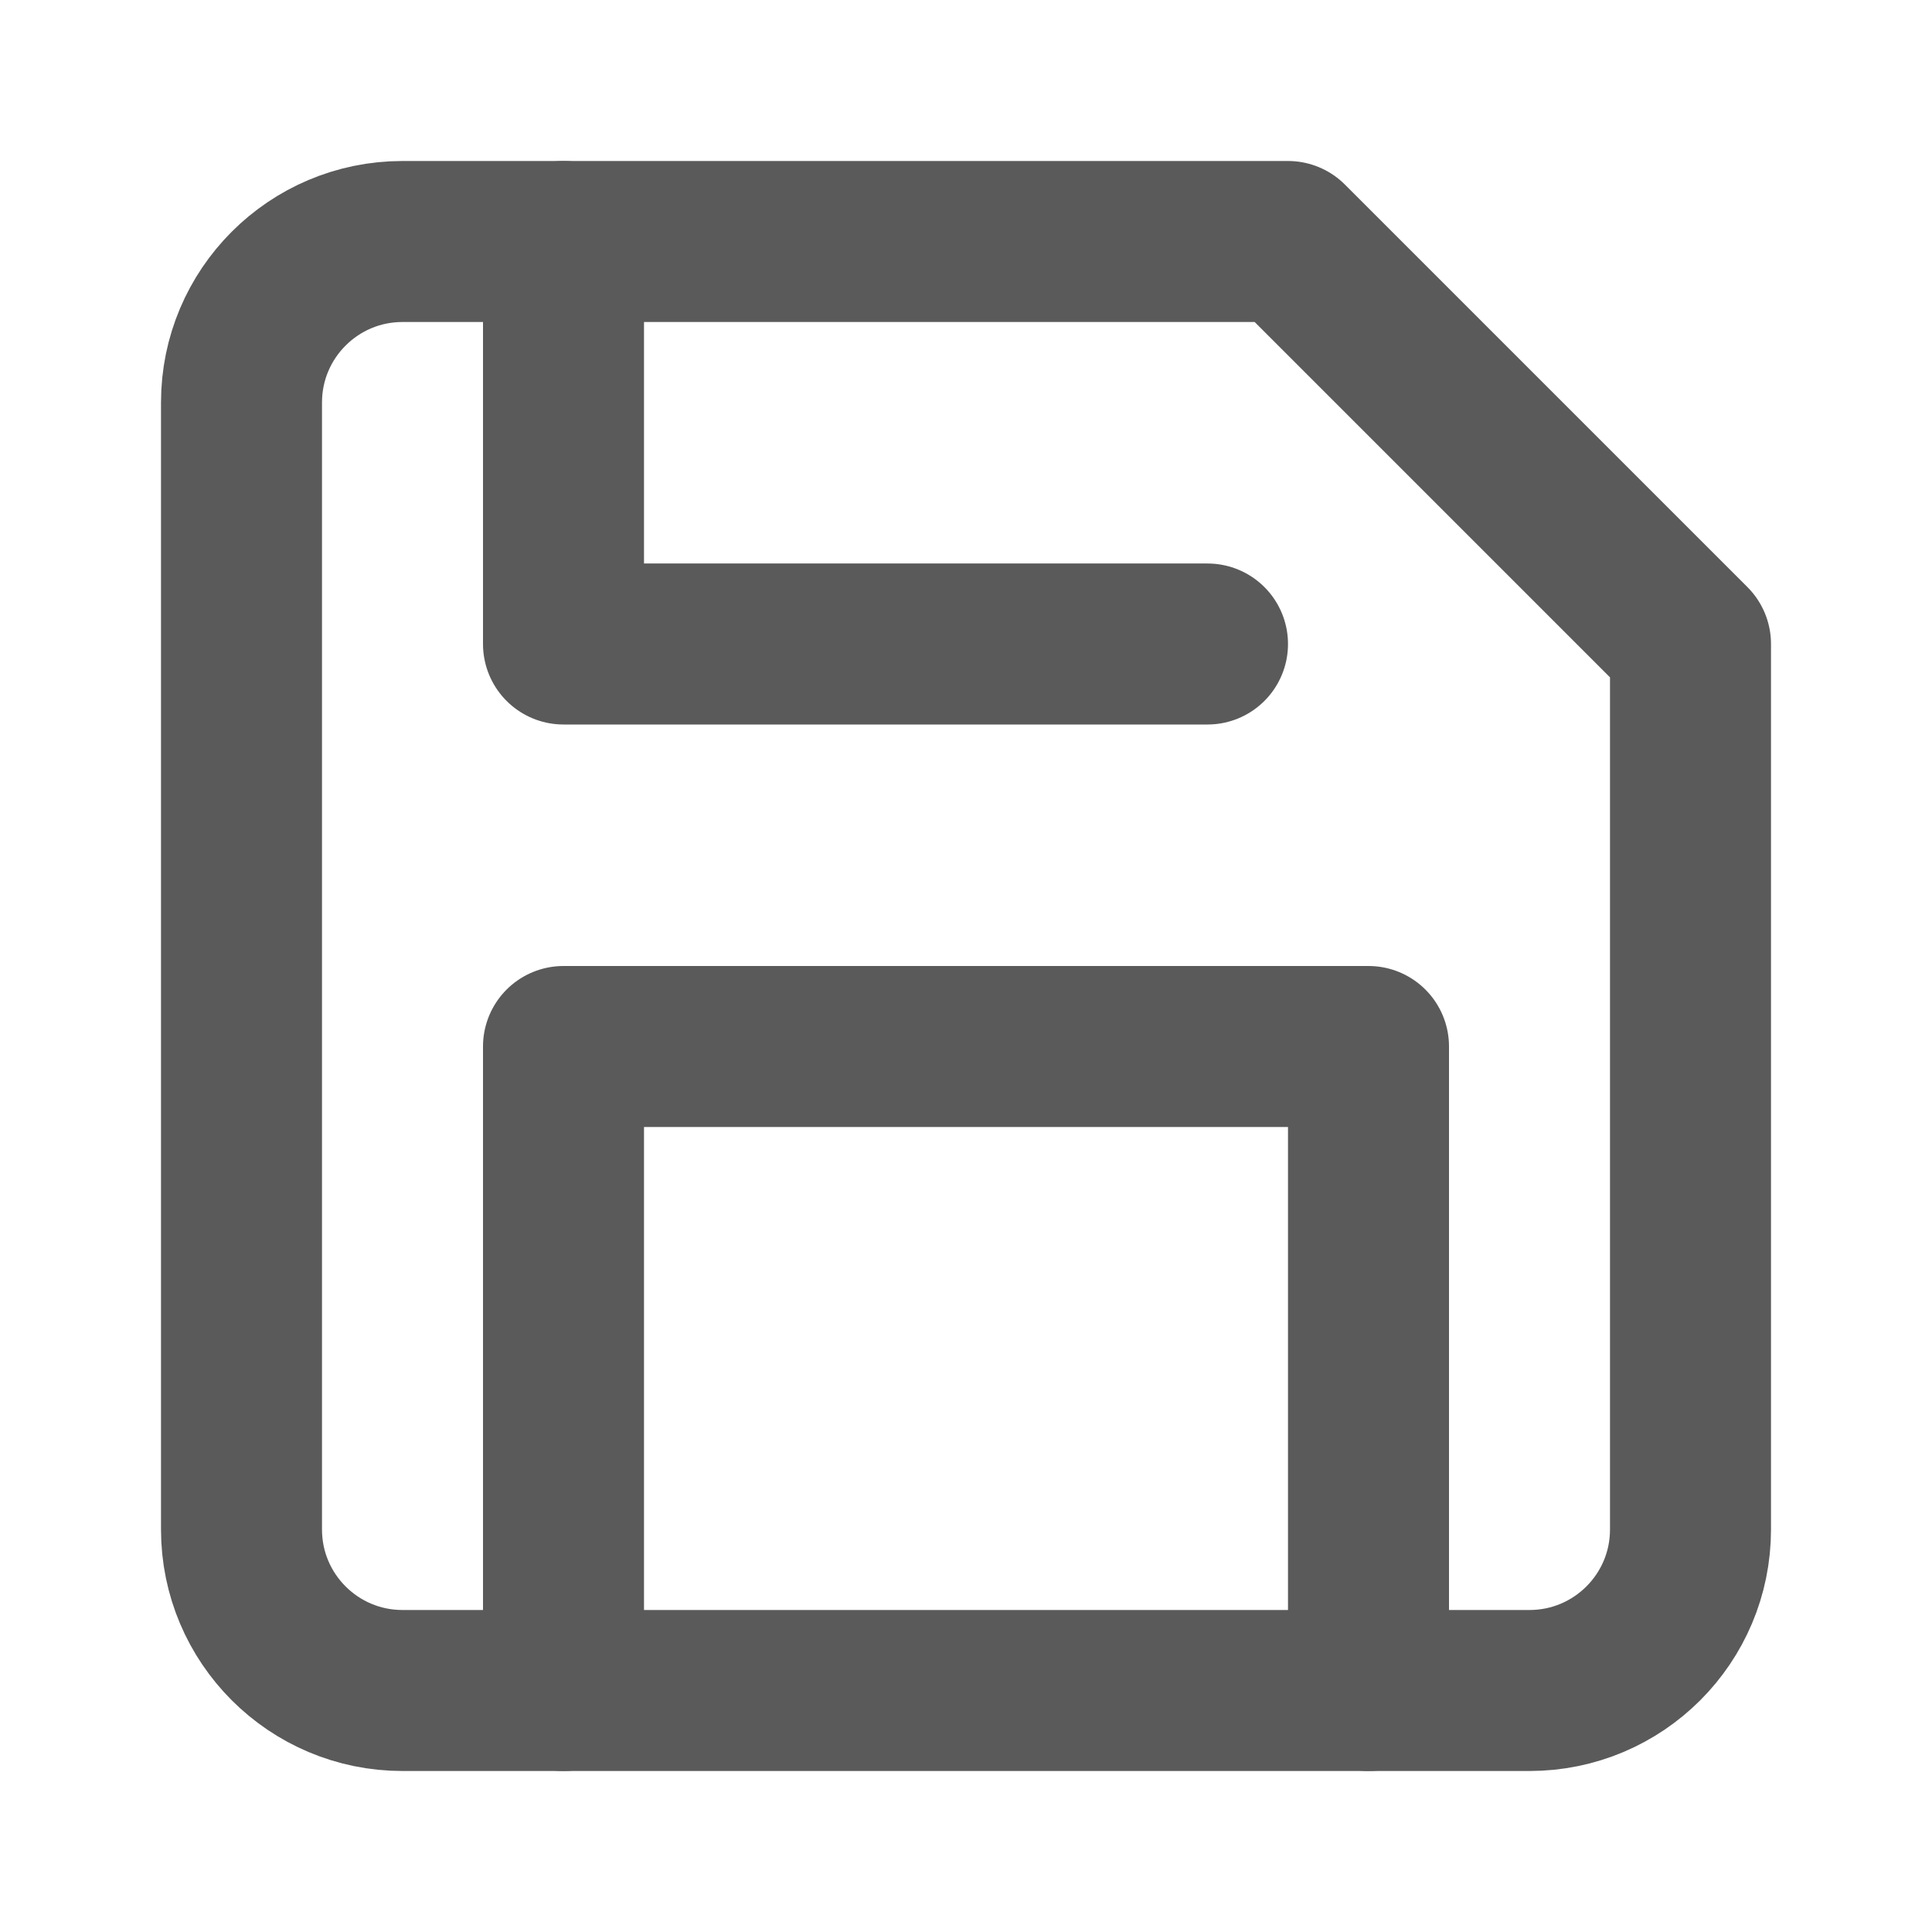
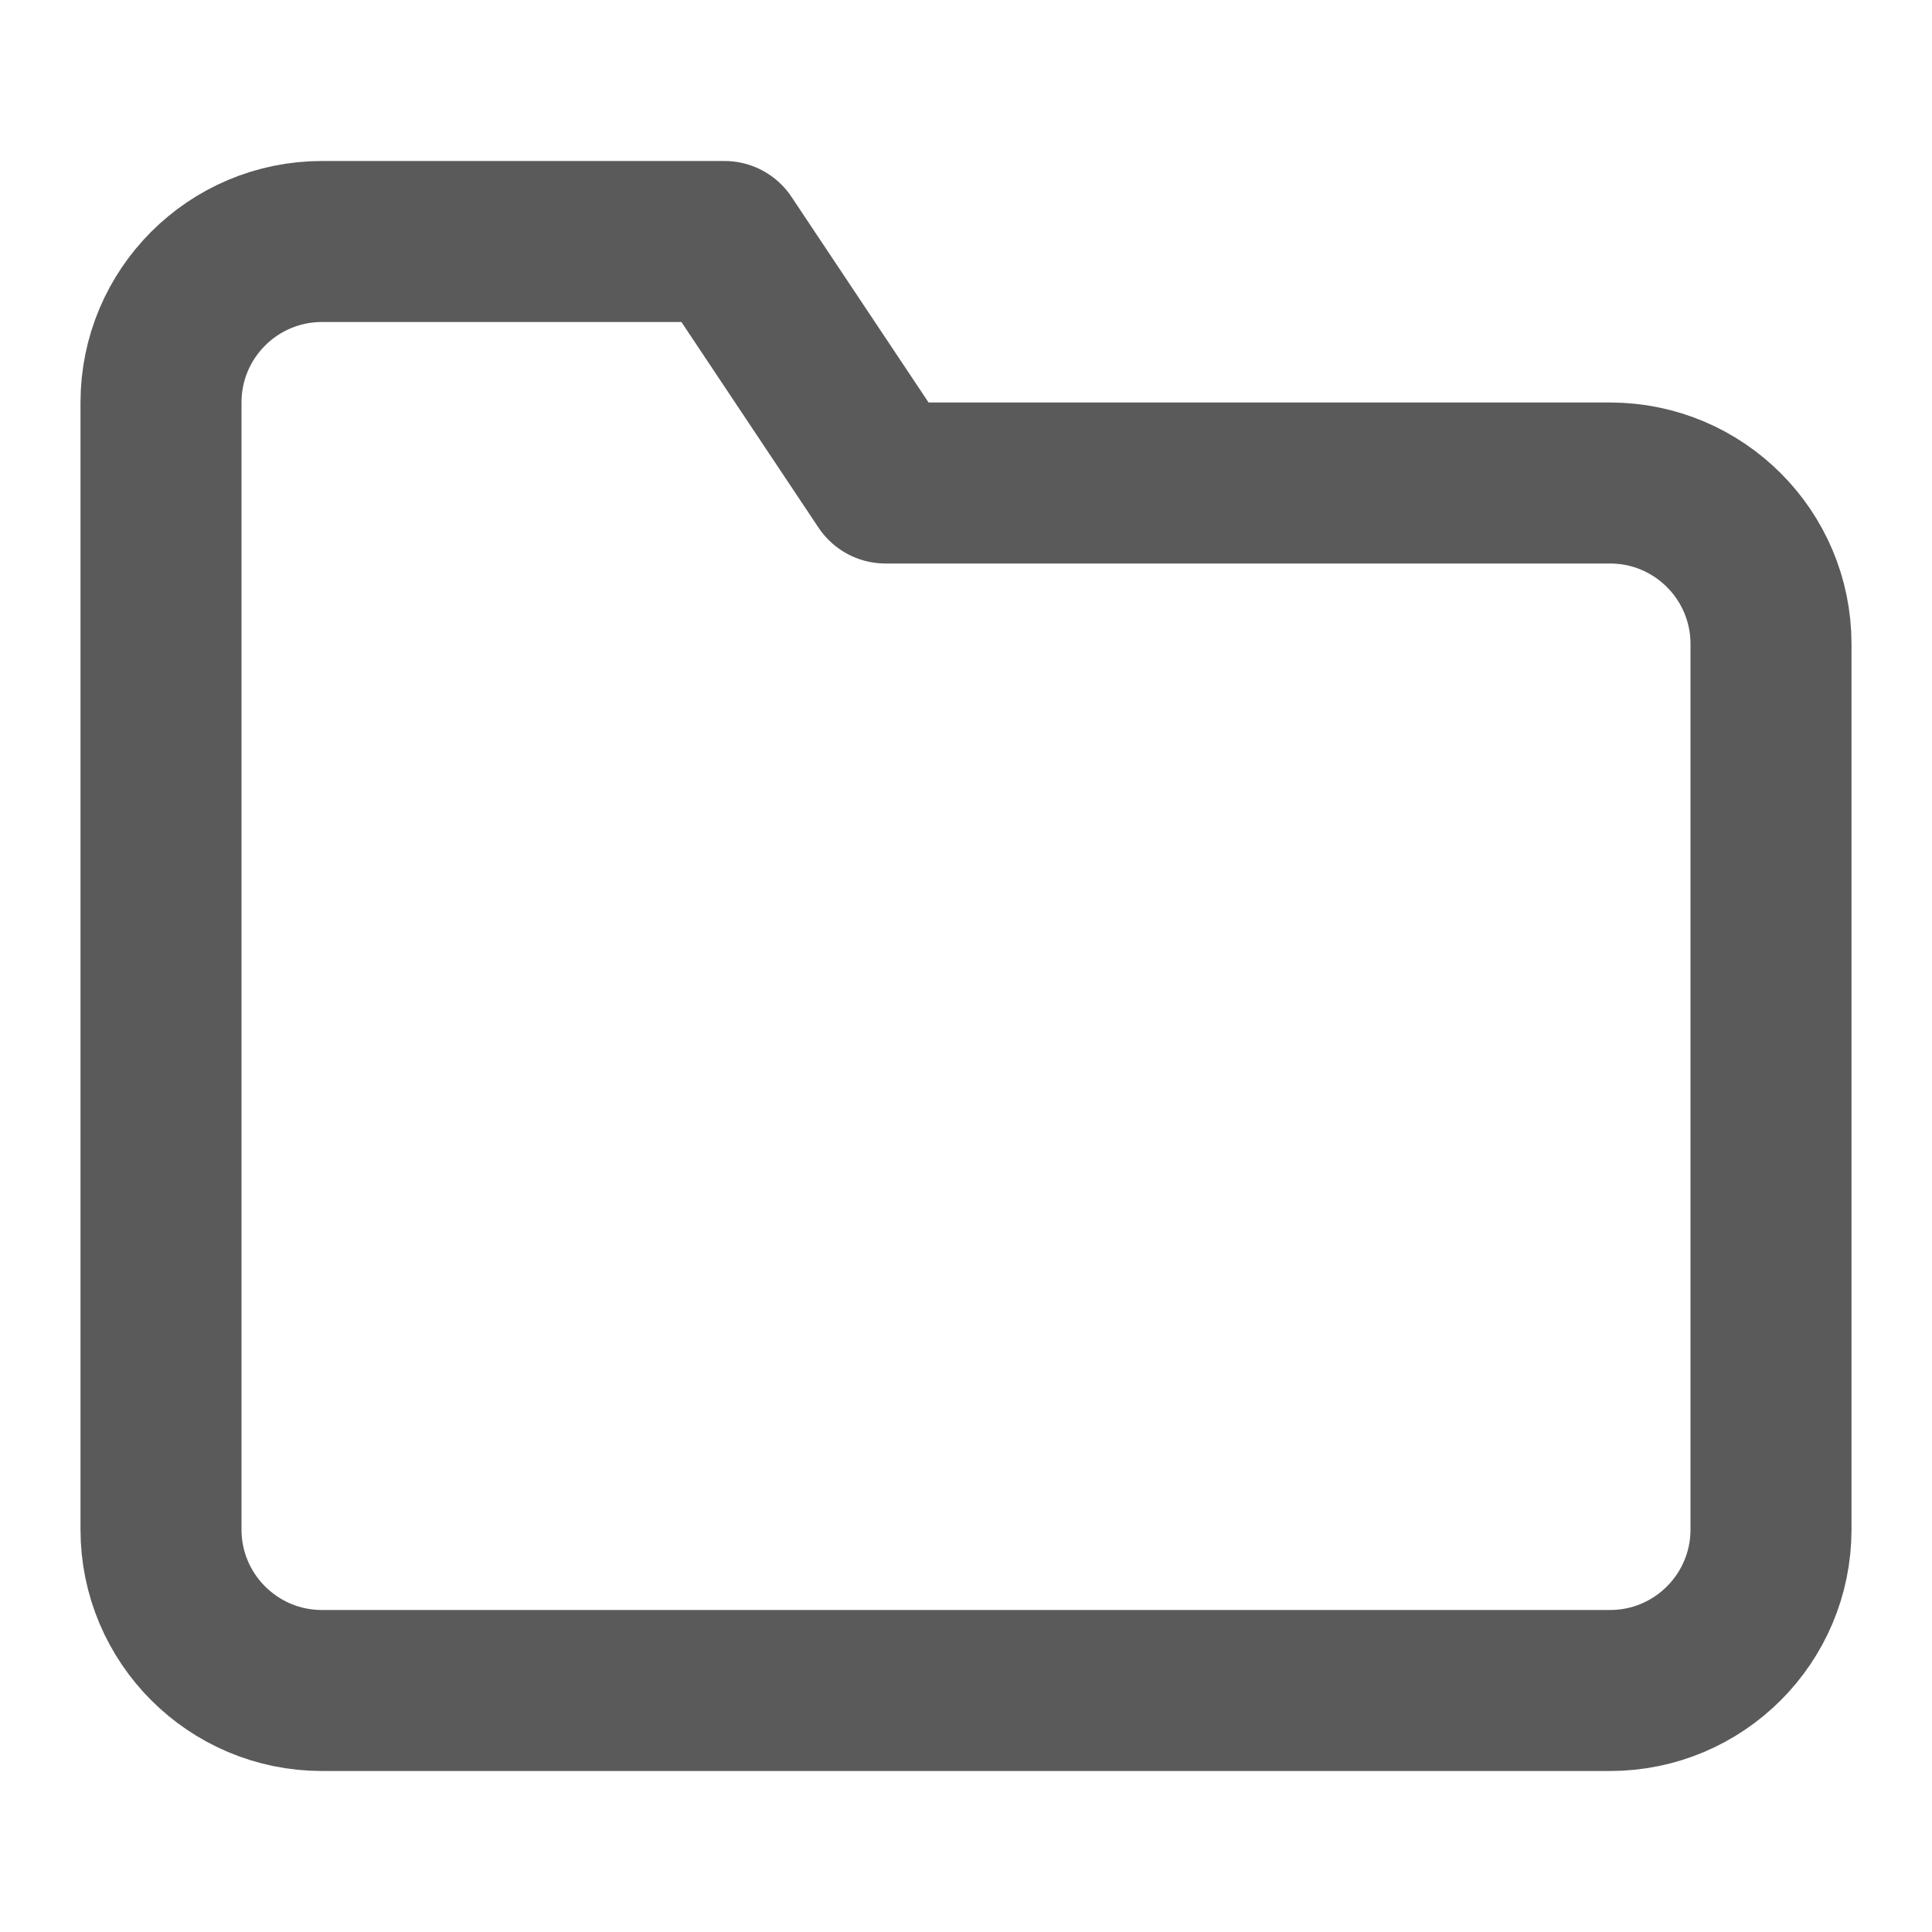
<svg xmlns="http://www.w3.org/2000/svg" width="24" height="24" viewBox="0 0 24 24" fill="none" stroke="#5A5A5A" stroke-width="2" stroke-linecap="round" stroke-linejoin="round">
-   <path d="M19 21H5a2 2 0 0 1-2-2V5a2 2 0 0 1 2-2h11l5 5v11a2 2 0 0 1-2 2z" />
-   <polyline points="17 21 17 13 7 13 7 21" />
-   <polyline points="7 3 7 8 15 8" />
+   <path d="M22 19a2 2 0 0 1-2 2H4a2 2 0 0 1-2-2V5a2 2 0 0 1 2-2h5l2 3h9a2 2 0 0 1 2 2z" />
</svg>
